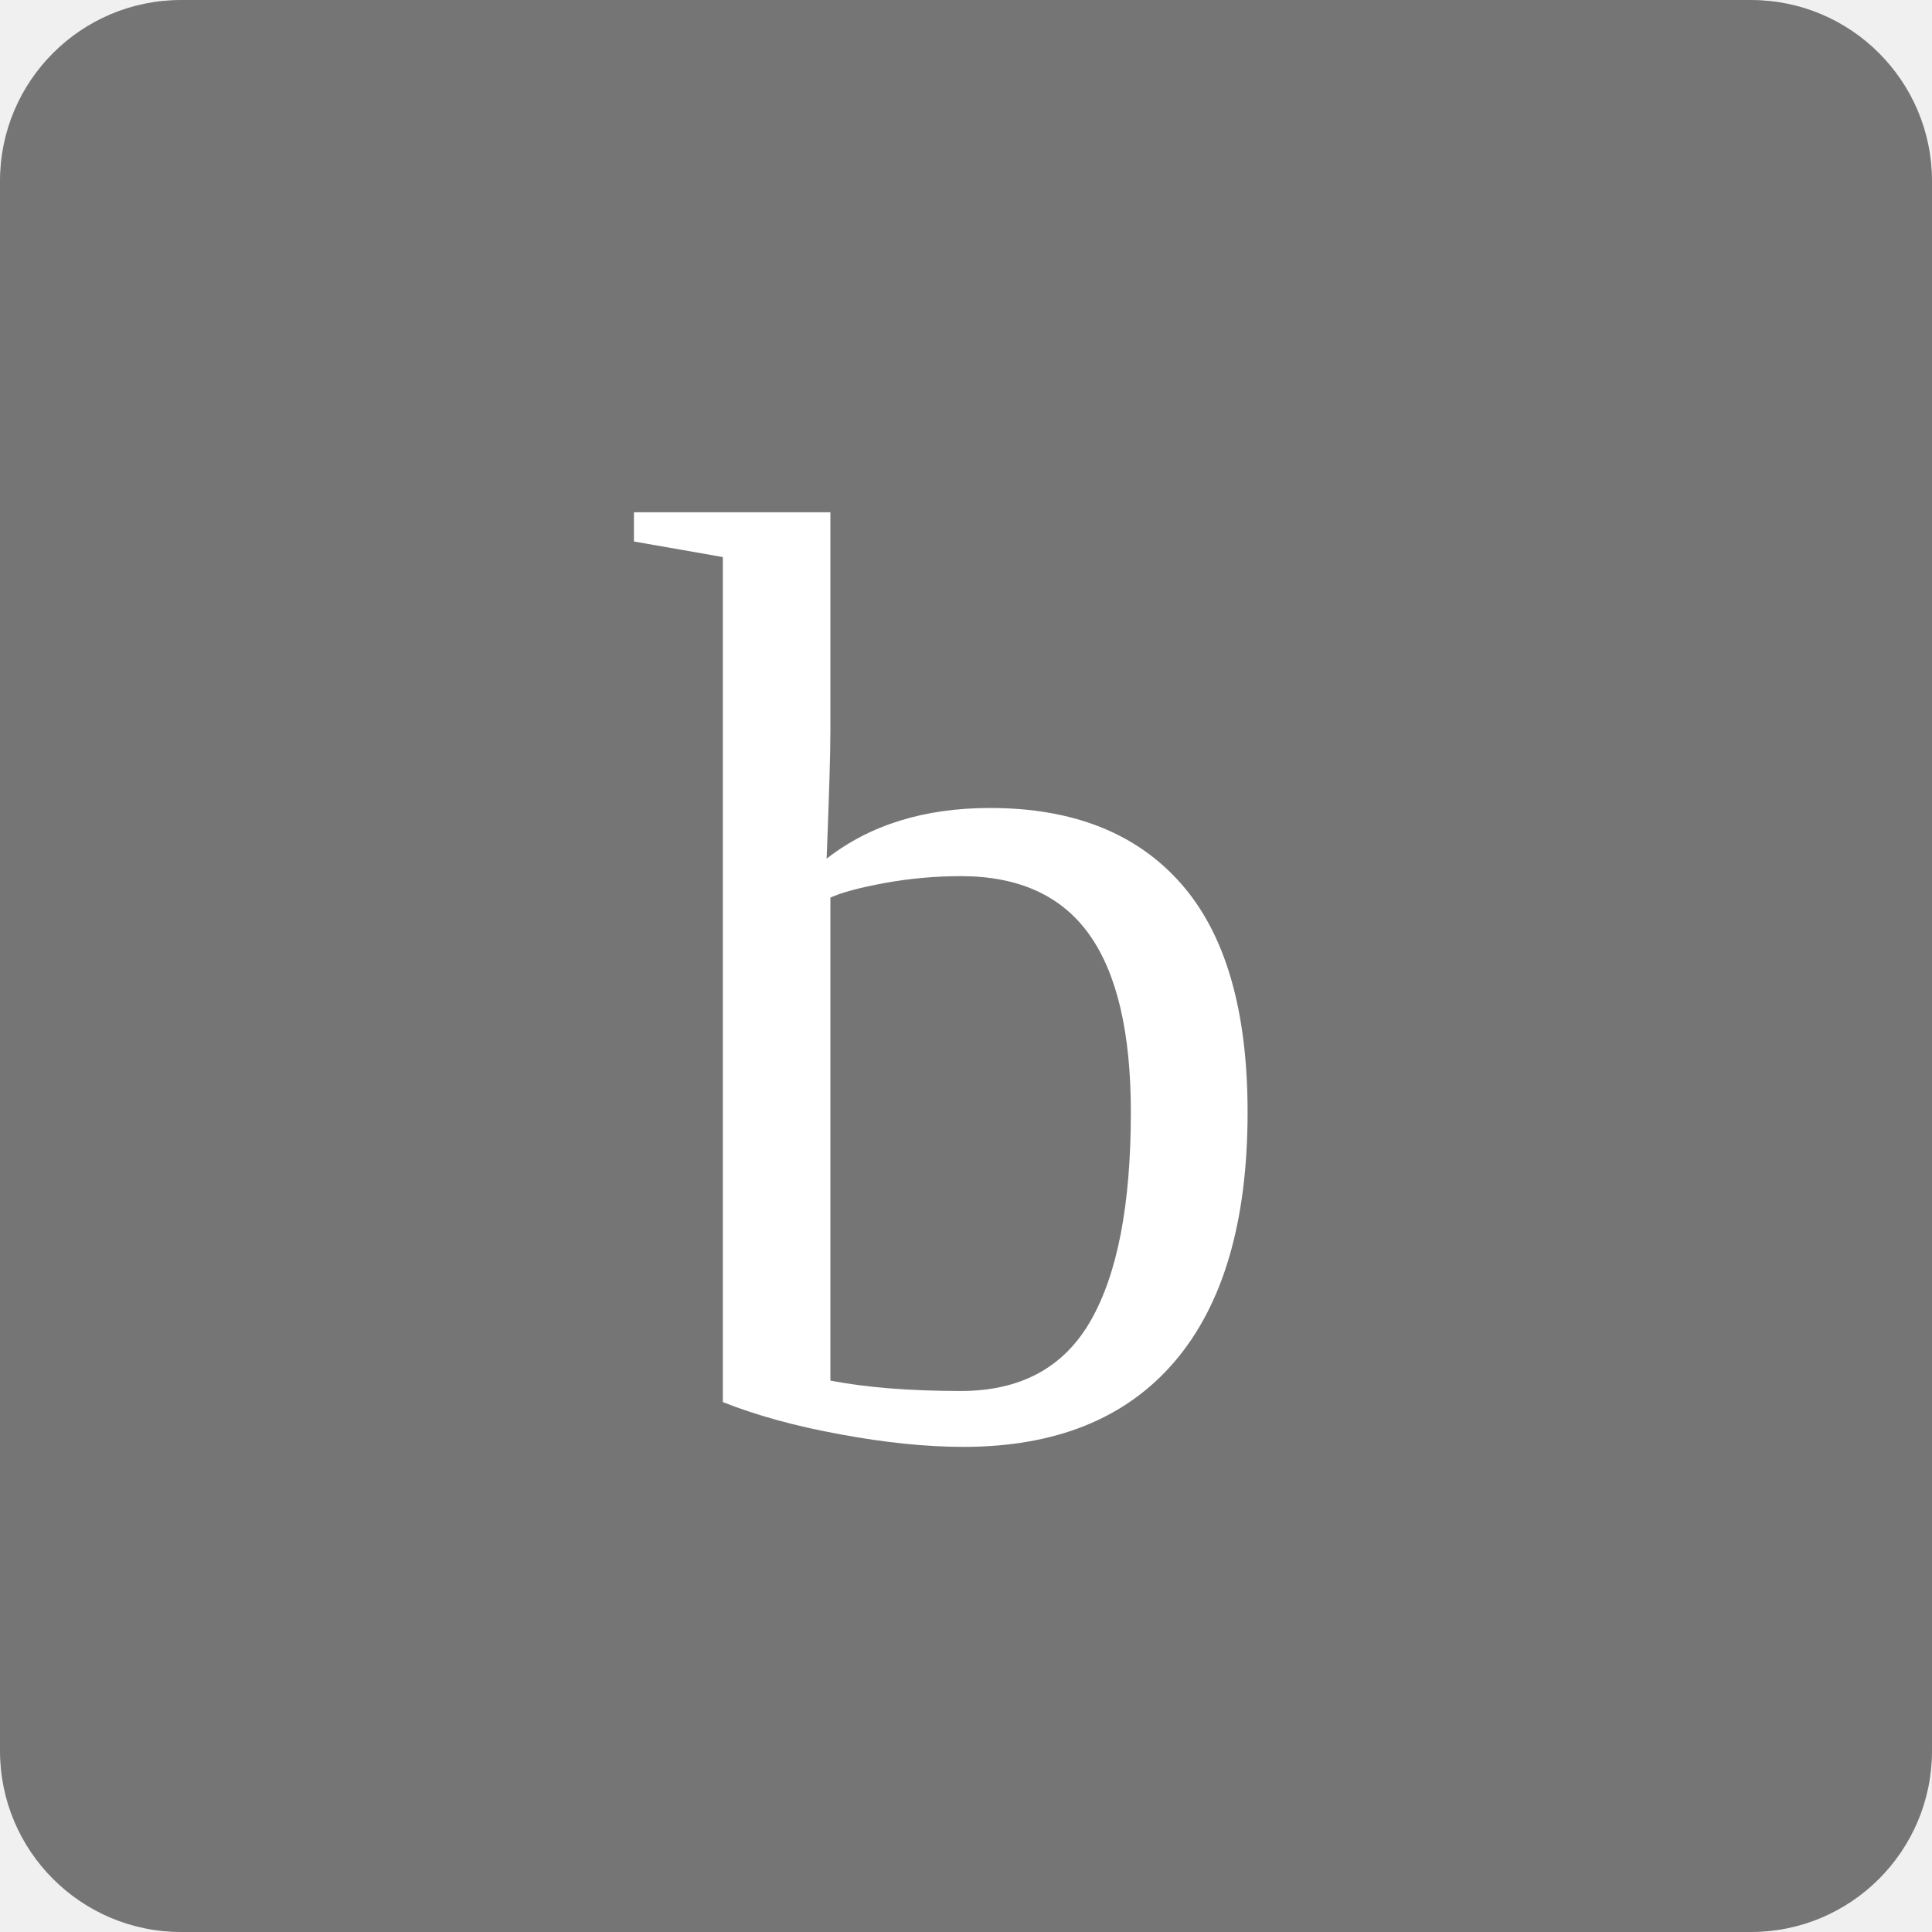
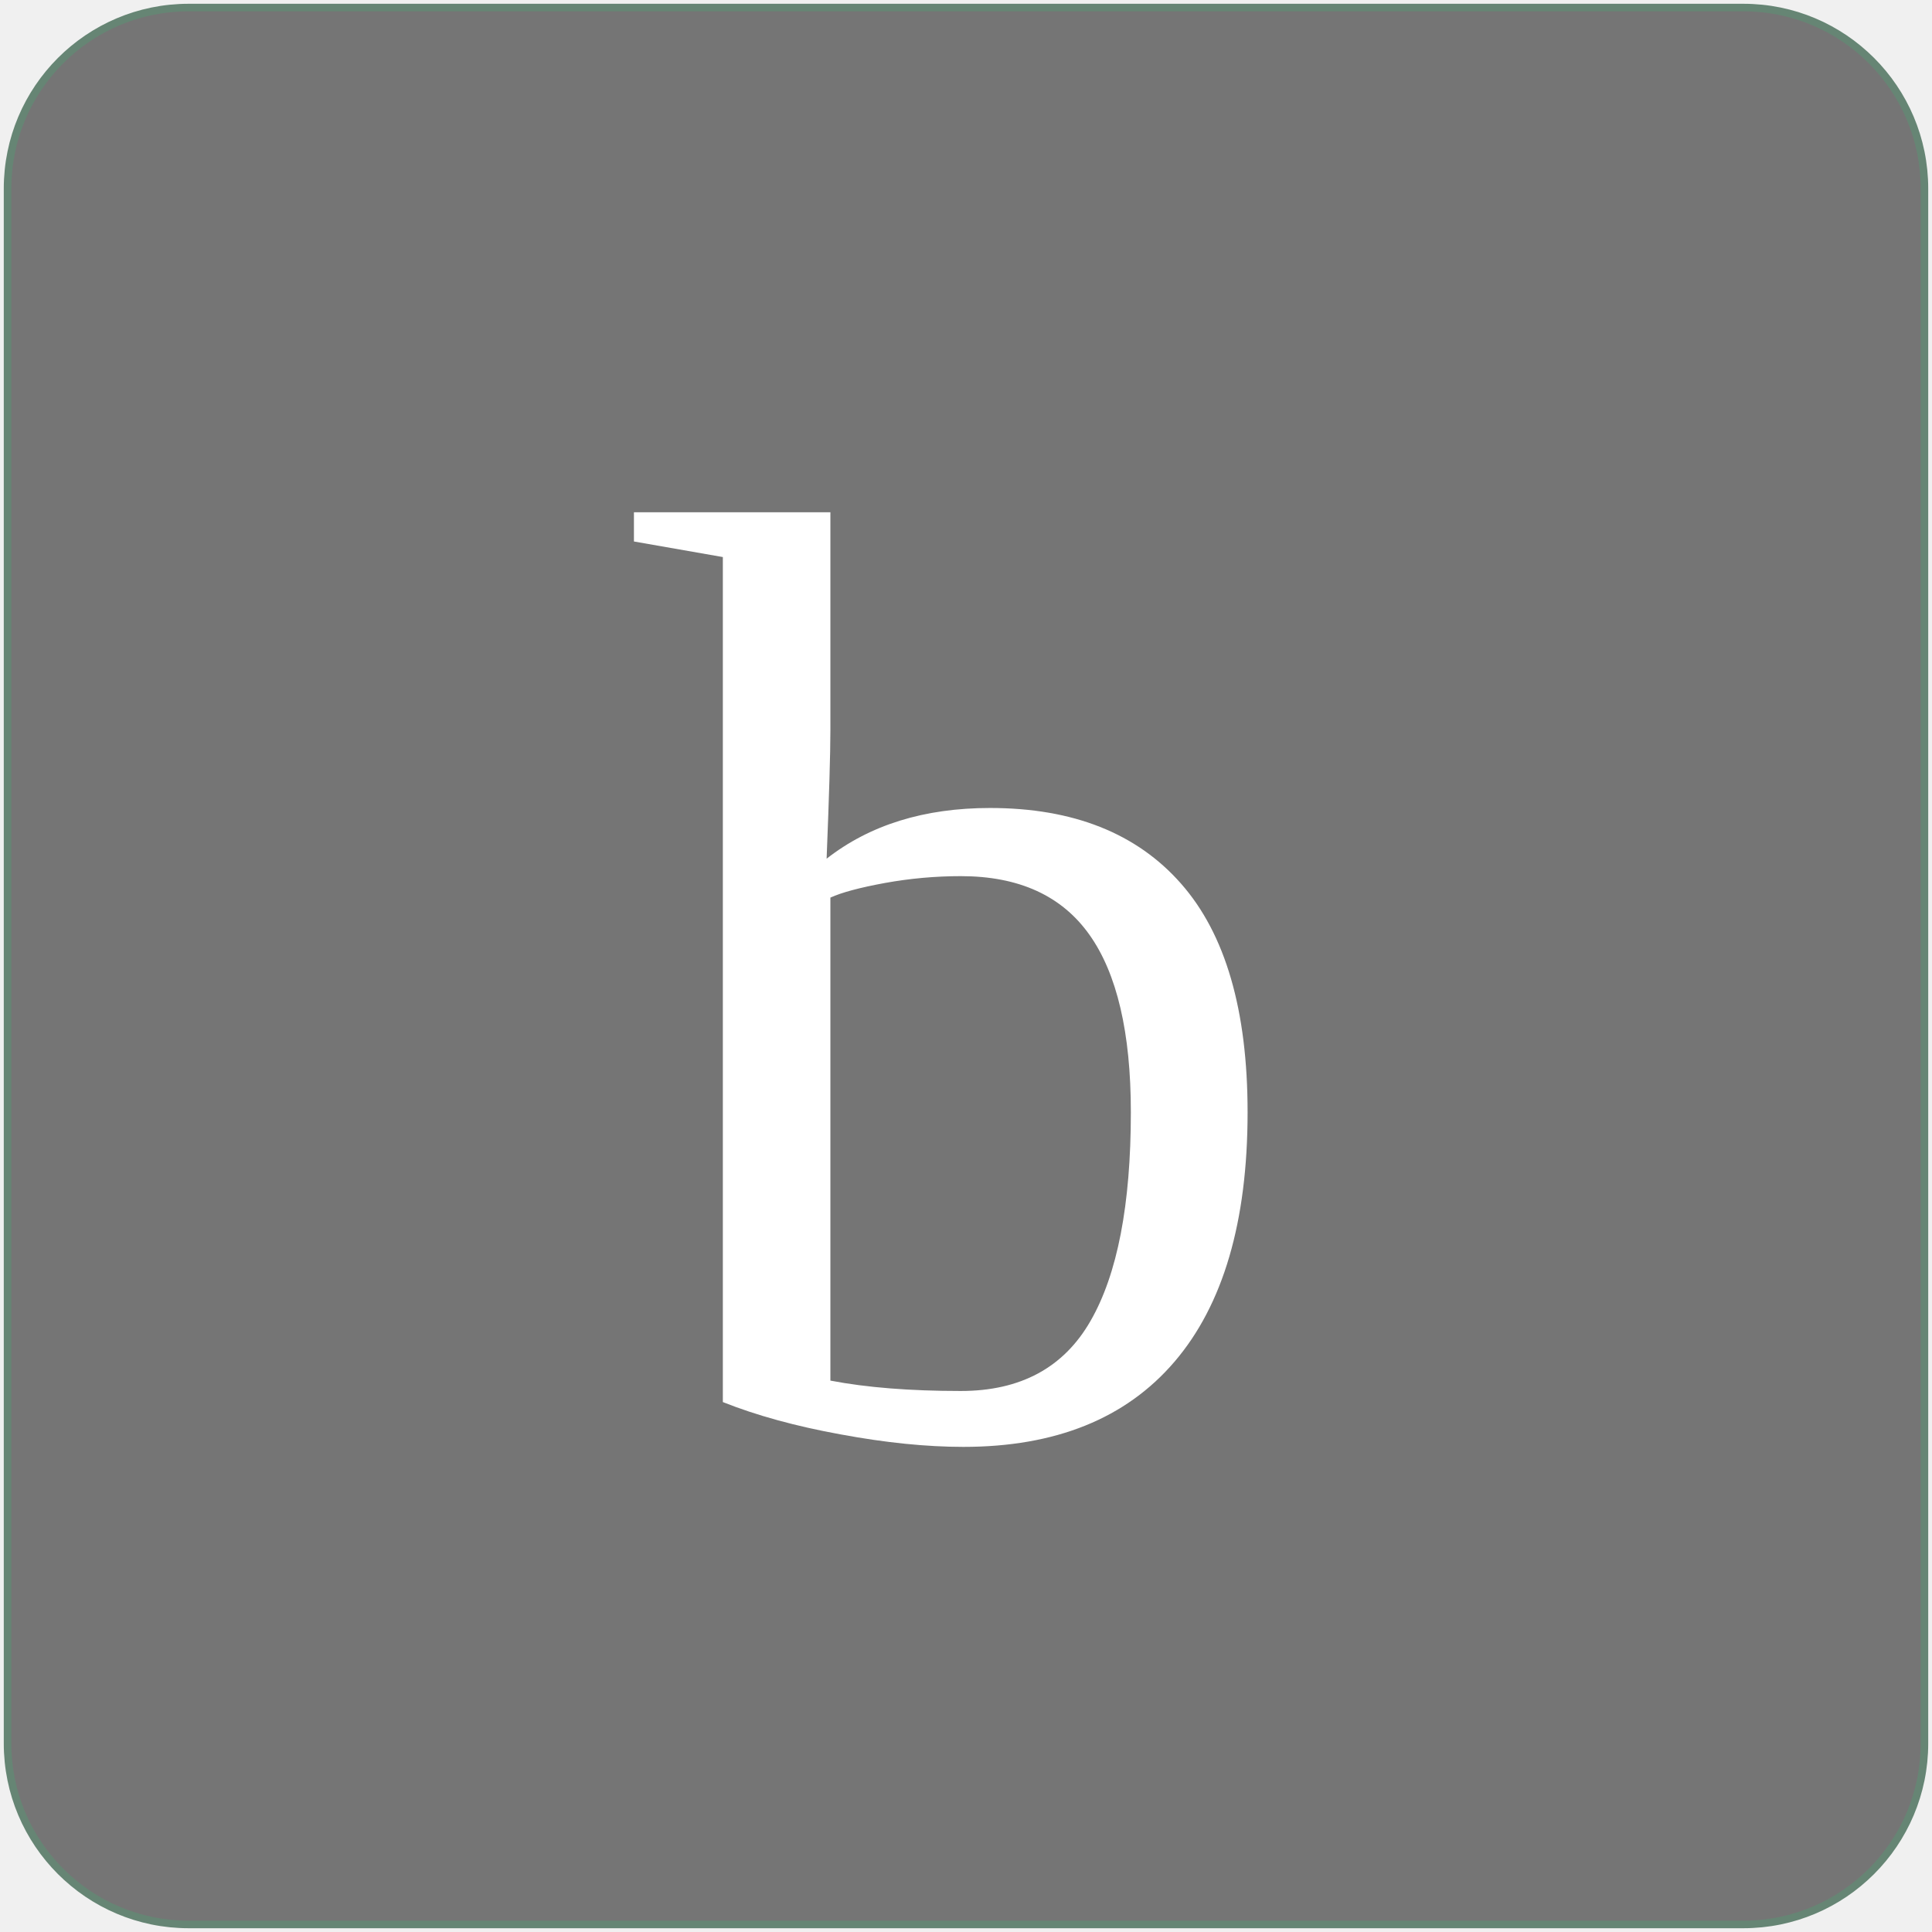
<svg xmlns="http://www.w3.org/2000/svg" width="100%" height="100%" viewBox="0 0 128 128">
-   <rect width="128" height="128" rx="12" fill="#757575" />
+   <rect x="0.5" y="0.5" width="127" height="127" rx="12" fill="#757575" stroke="#668574" stroke-width="0.5" vector-effect="non-scaling-stroke" />
  <text x="64" y="95" text-anchor="middle" font-family="Times New Roman, Times, serif" font-size="88" font-weight="400" fill="#fff">b</text>
</svg>
